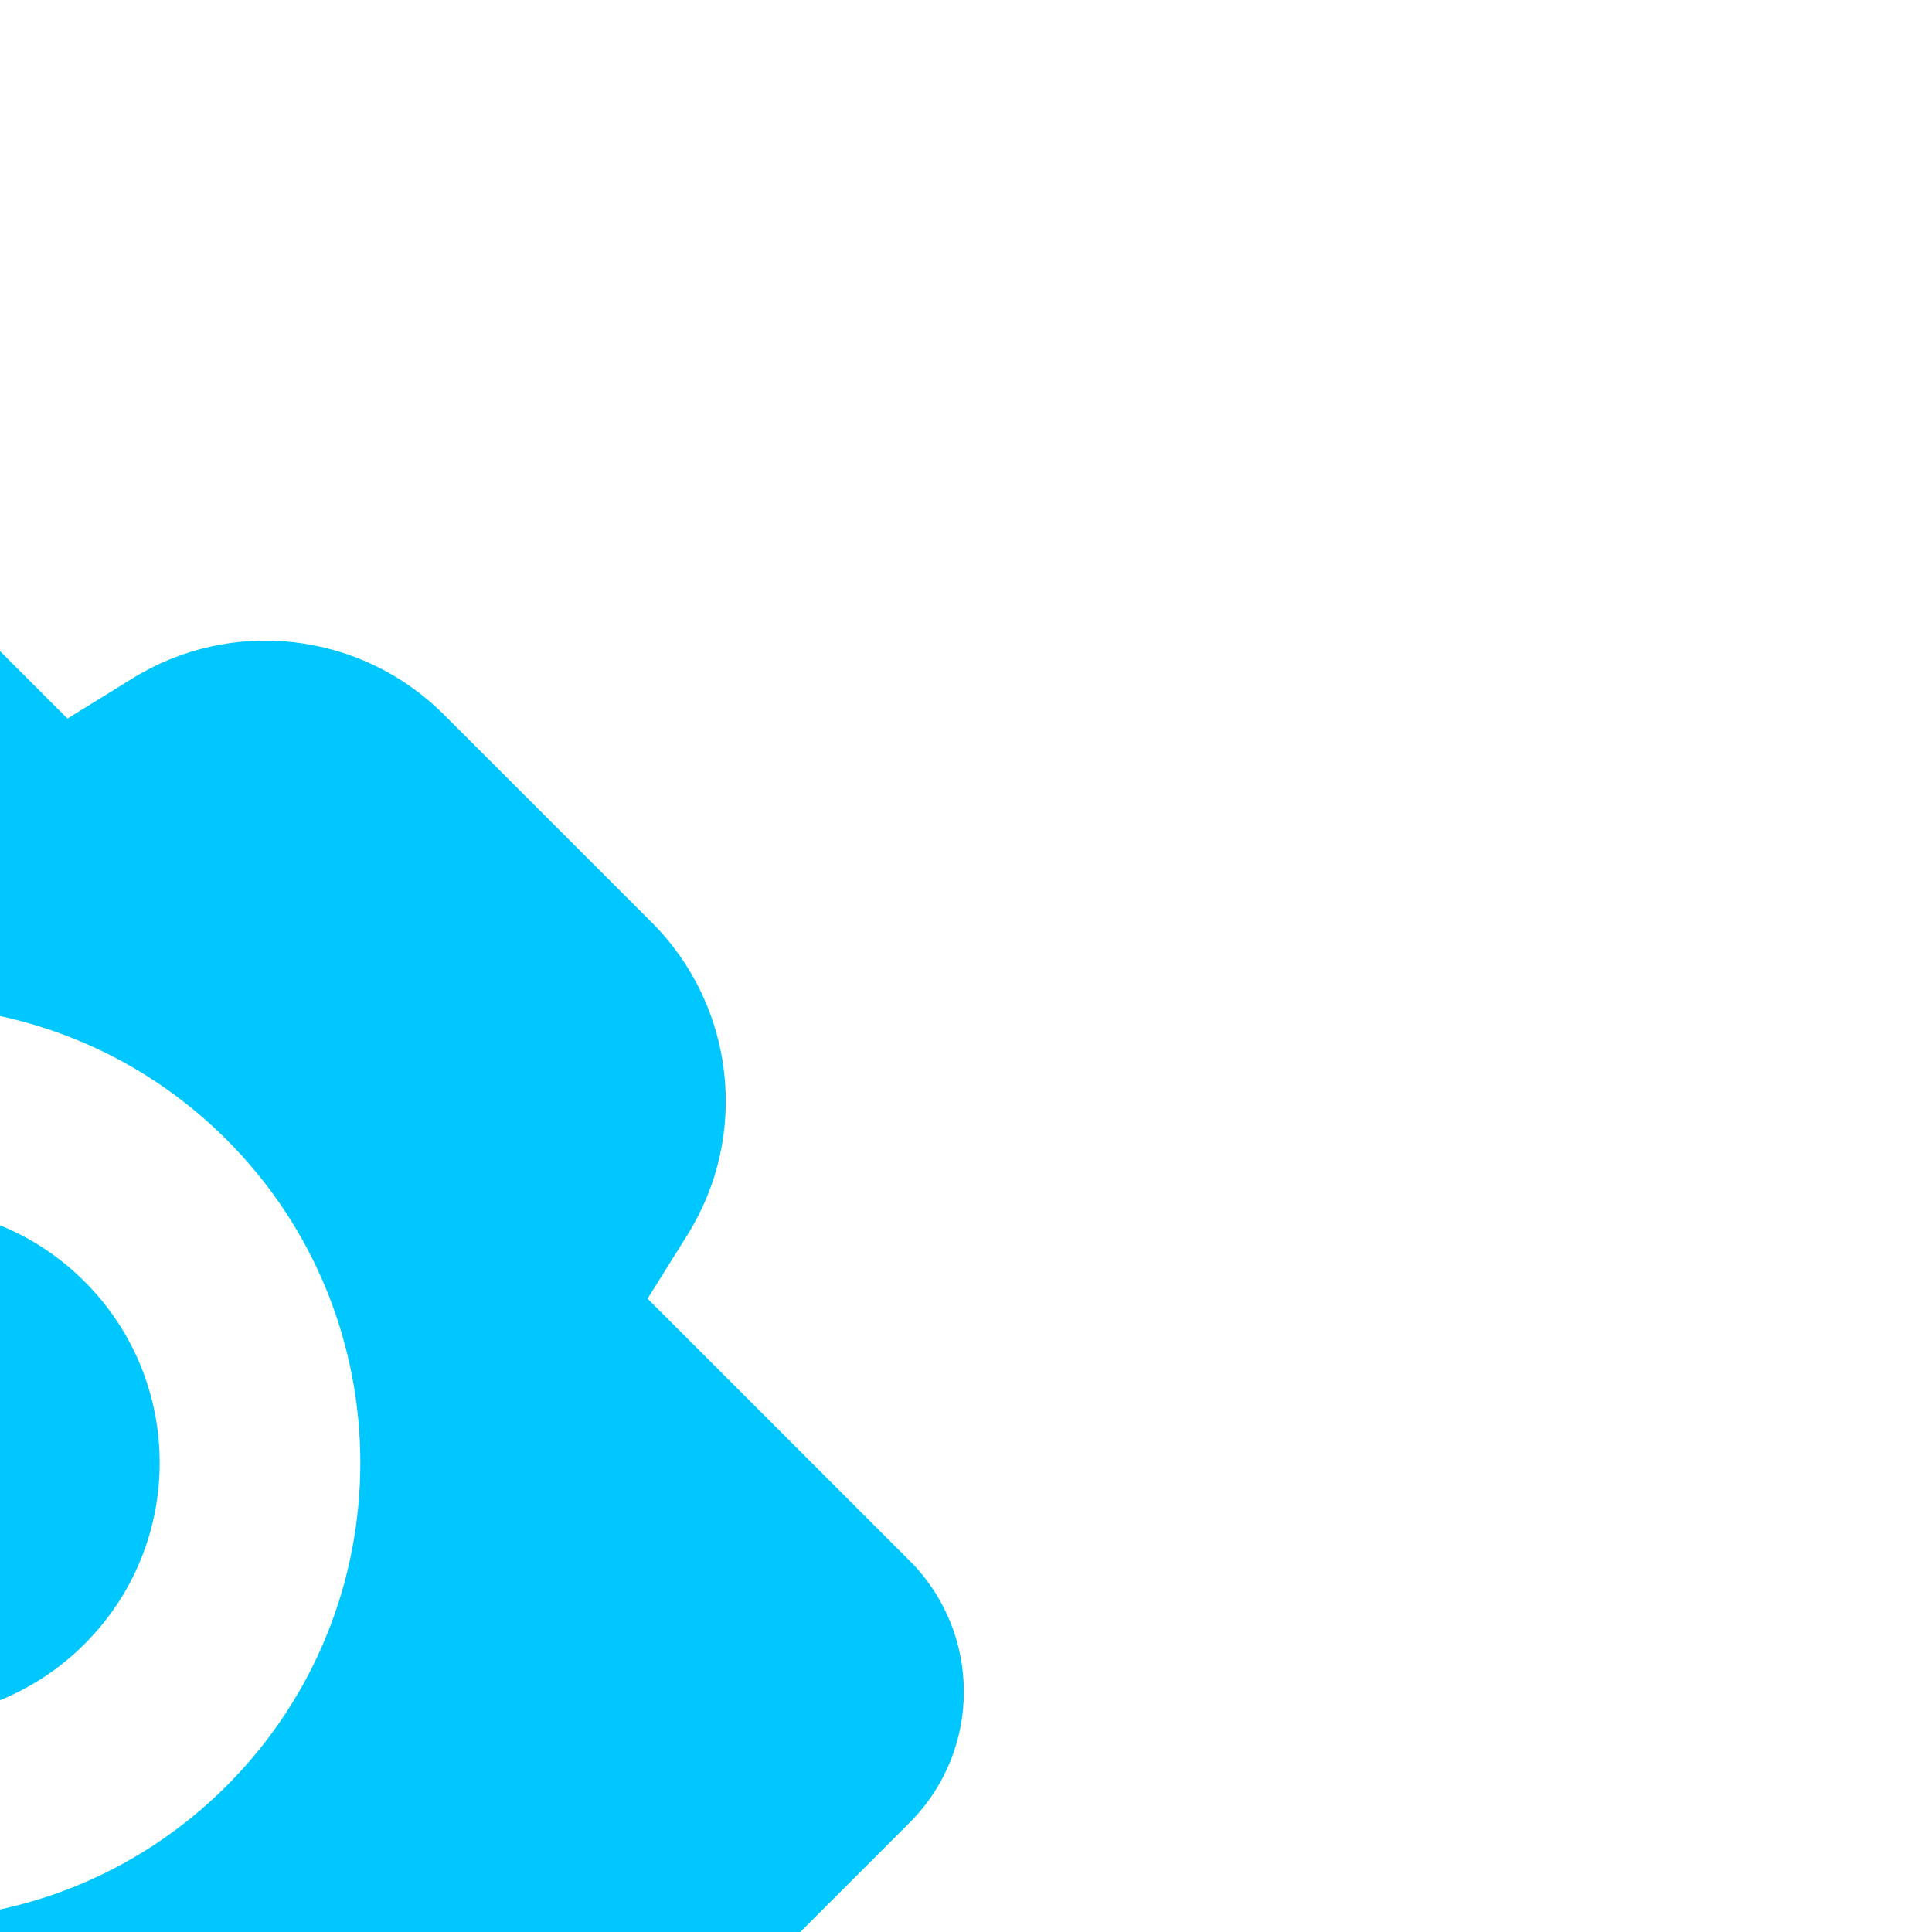
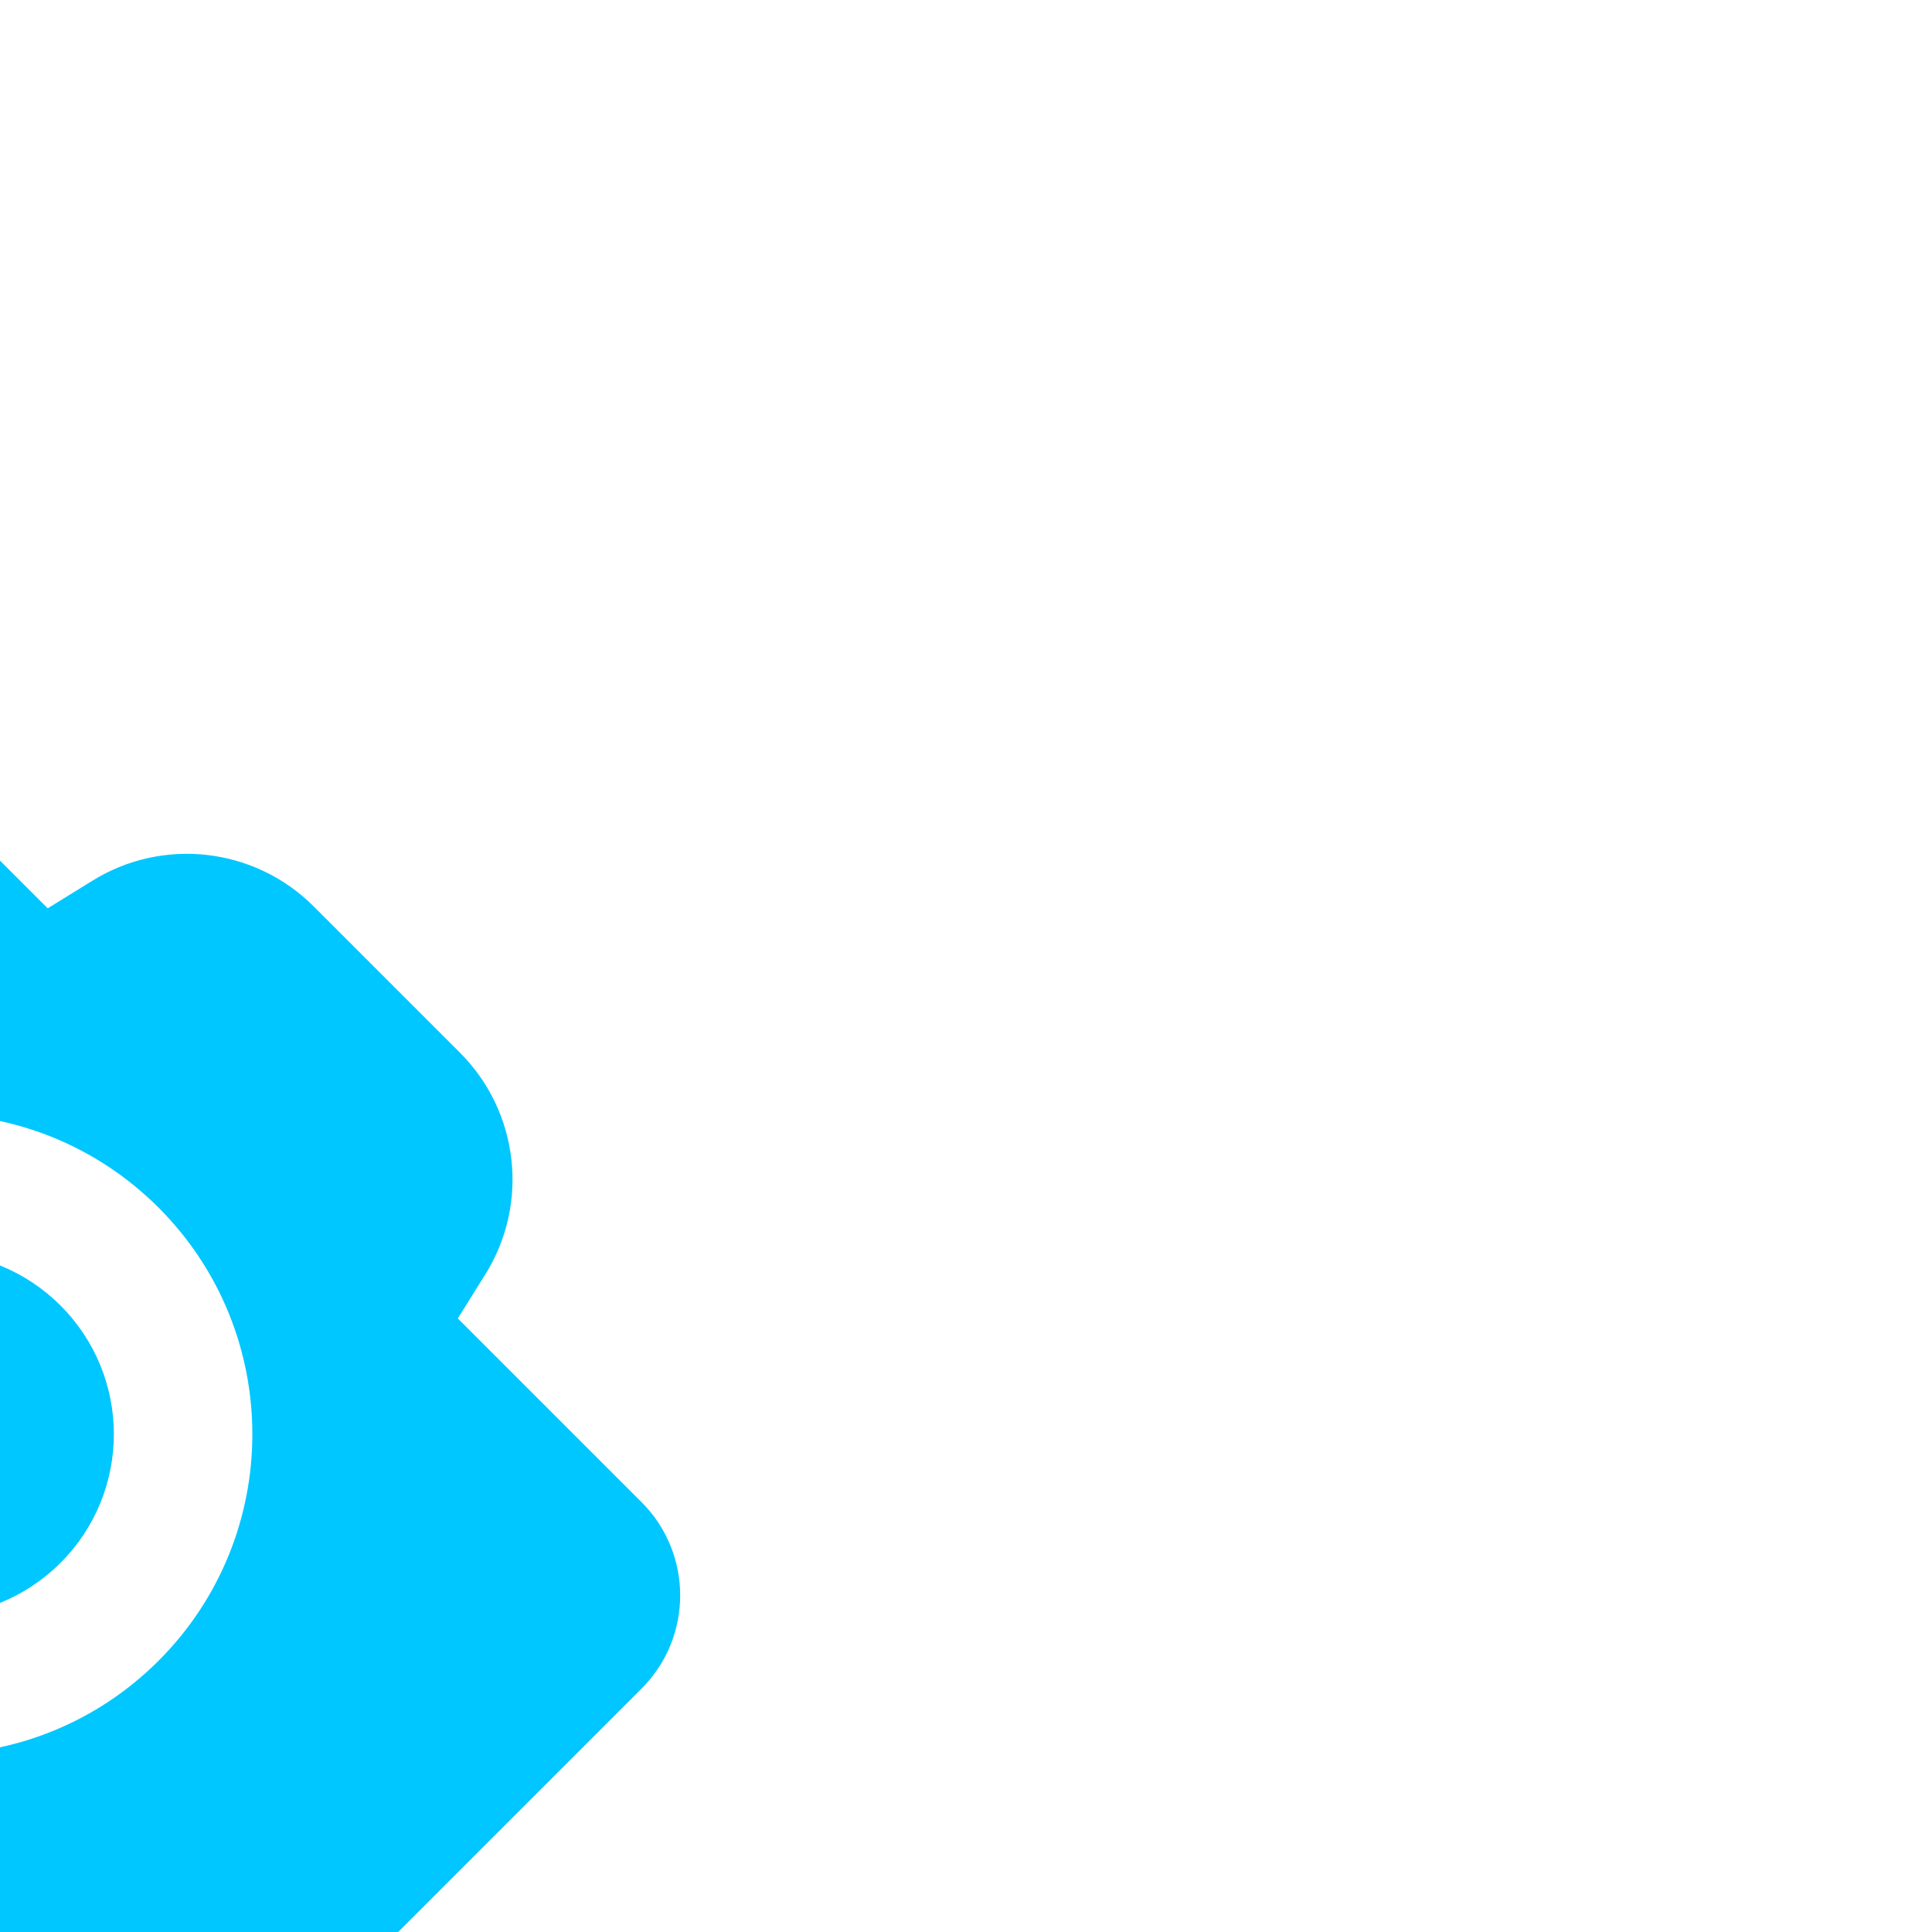
- <svg xmlns="http://www.w3.org/2000/svg" fill="#00c7ff" height="800px" width="800px" version="1.1" id="Capa_1" viewBox="0 0 487 487" xml:space="preserve" transform="rotate(45)">
+ <svg xmlns="http://www.w3.org/2000/svg" fill="#00c7ff" height="800px" width="800px" version="1.1" id="Capa_1" viewBox="-102.27 -102.27 691.54 691.54" xml:space="preserve" transform="rotate(45)" stroke="#00c7ff">
  <g id="SVGRepo_bgCarrier" stroke-width="0" />
-   <g id="SVGRepo_tracerCarrier" stroke-linecap="round" stroke-linejoin="round" />
+   <g id="SVGRepo_tracerCarrier" stroke-linecap="round" stroke-linejoin="round" stroke="#CCCCCC" stroke-width="8.766" />
  <g id="SVGRepo_iconCarrier">
    <g>
      <g>
        <path d="M308.1,277.95c0,35.7-28.9,64.6-64.6,64.6s-64.6-28.9-64.6-64.6s28.9-64.6,64.6-64.6S308.1,242.25,308.1,277.95z M440.3,116.05c25.8,0,46.7,20.9,46.7,46.7v122.4v103.8c0,27.5-22.3,49.8-49.8,49.8H49.8c-27.5,0-49.8-22.3-49.8-49.8v-103.9 v-122.3l0,0c0-25.8,20.9-46.7,46.7-46.7h93.4l4.4-18.6c6.7-28.8,32.4-49.2,62-49.2h74.1c29.6,0,55.3,20.4,62,49.2l4.3,18.6H440.3z M97.4,183.45c0-12.9-10.5-23.4-23.4-23.4c-13,0-23.5,10.5-23.5,23.4s10.5,23.4,23.4,23.4C86.9,206.95,97.4,196.45,97.4,183.45z M358.7,277.95c0-63.6-51.6-115.2-115.2-115.2s-115.2,51.6-115.2,115.2s51.6,115.2,115.2,115.2S358.7,341.55,358.7,277.95z" />
      </g>
    </g>
  </g>
</svg>
